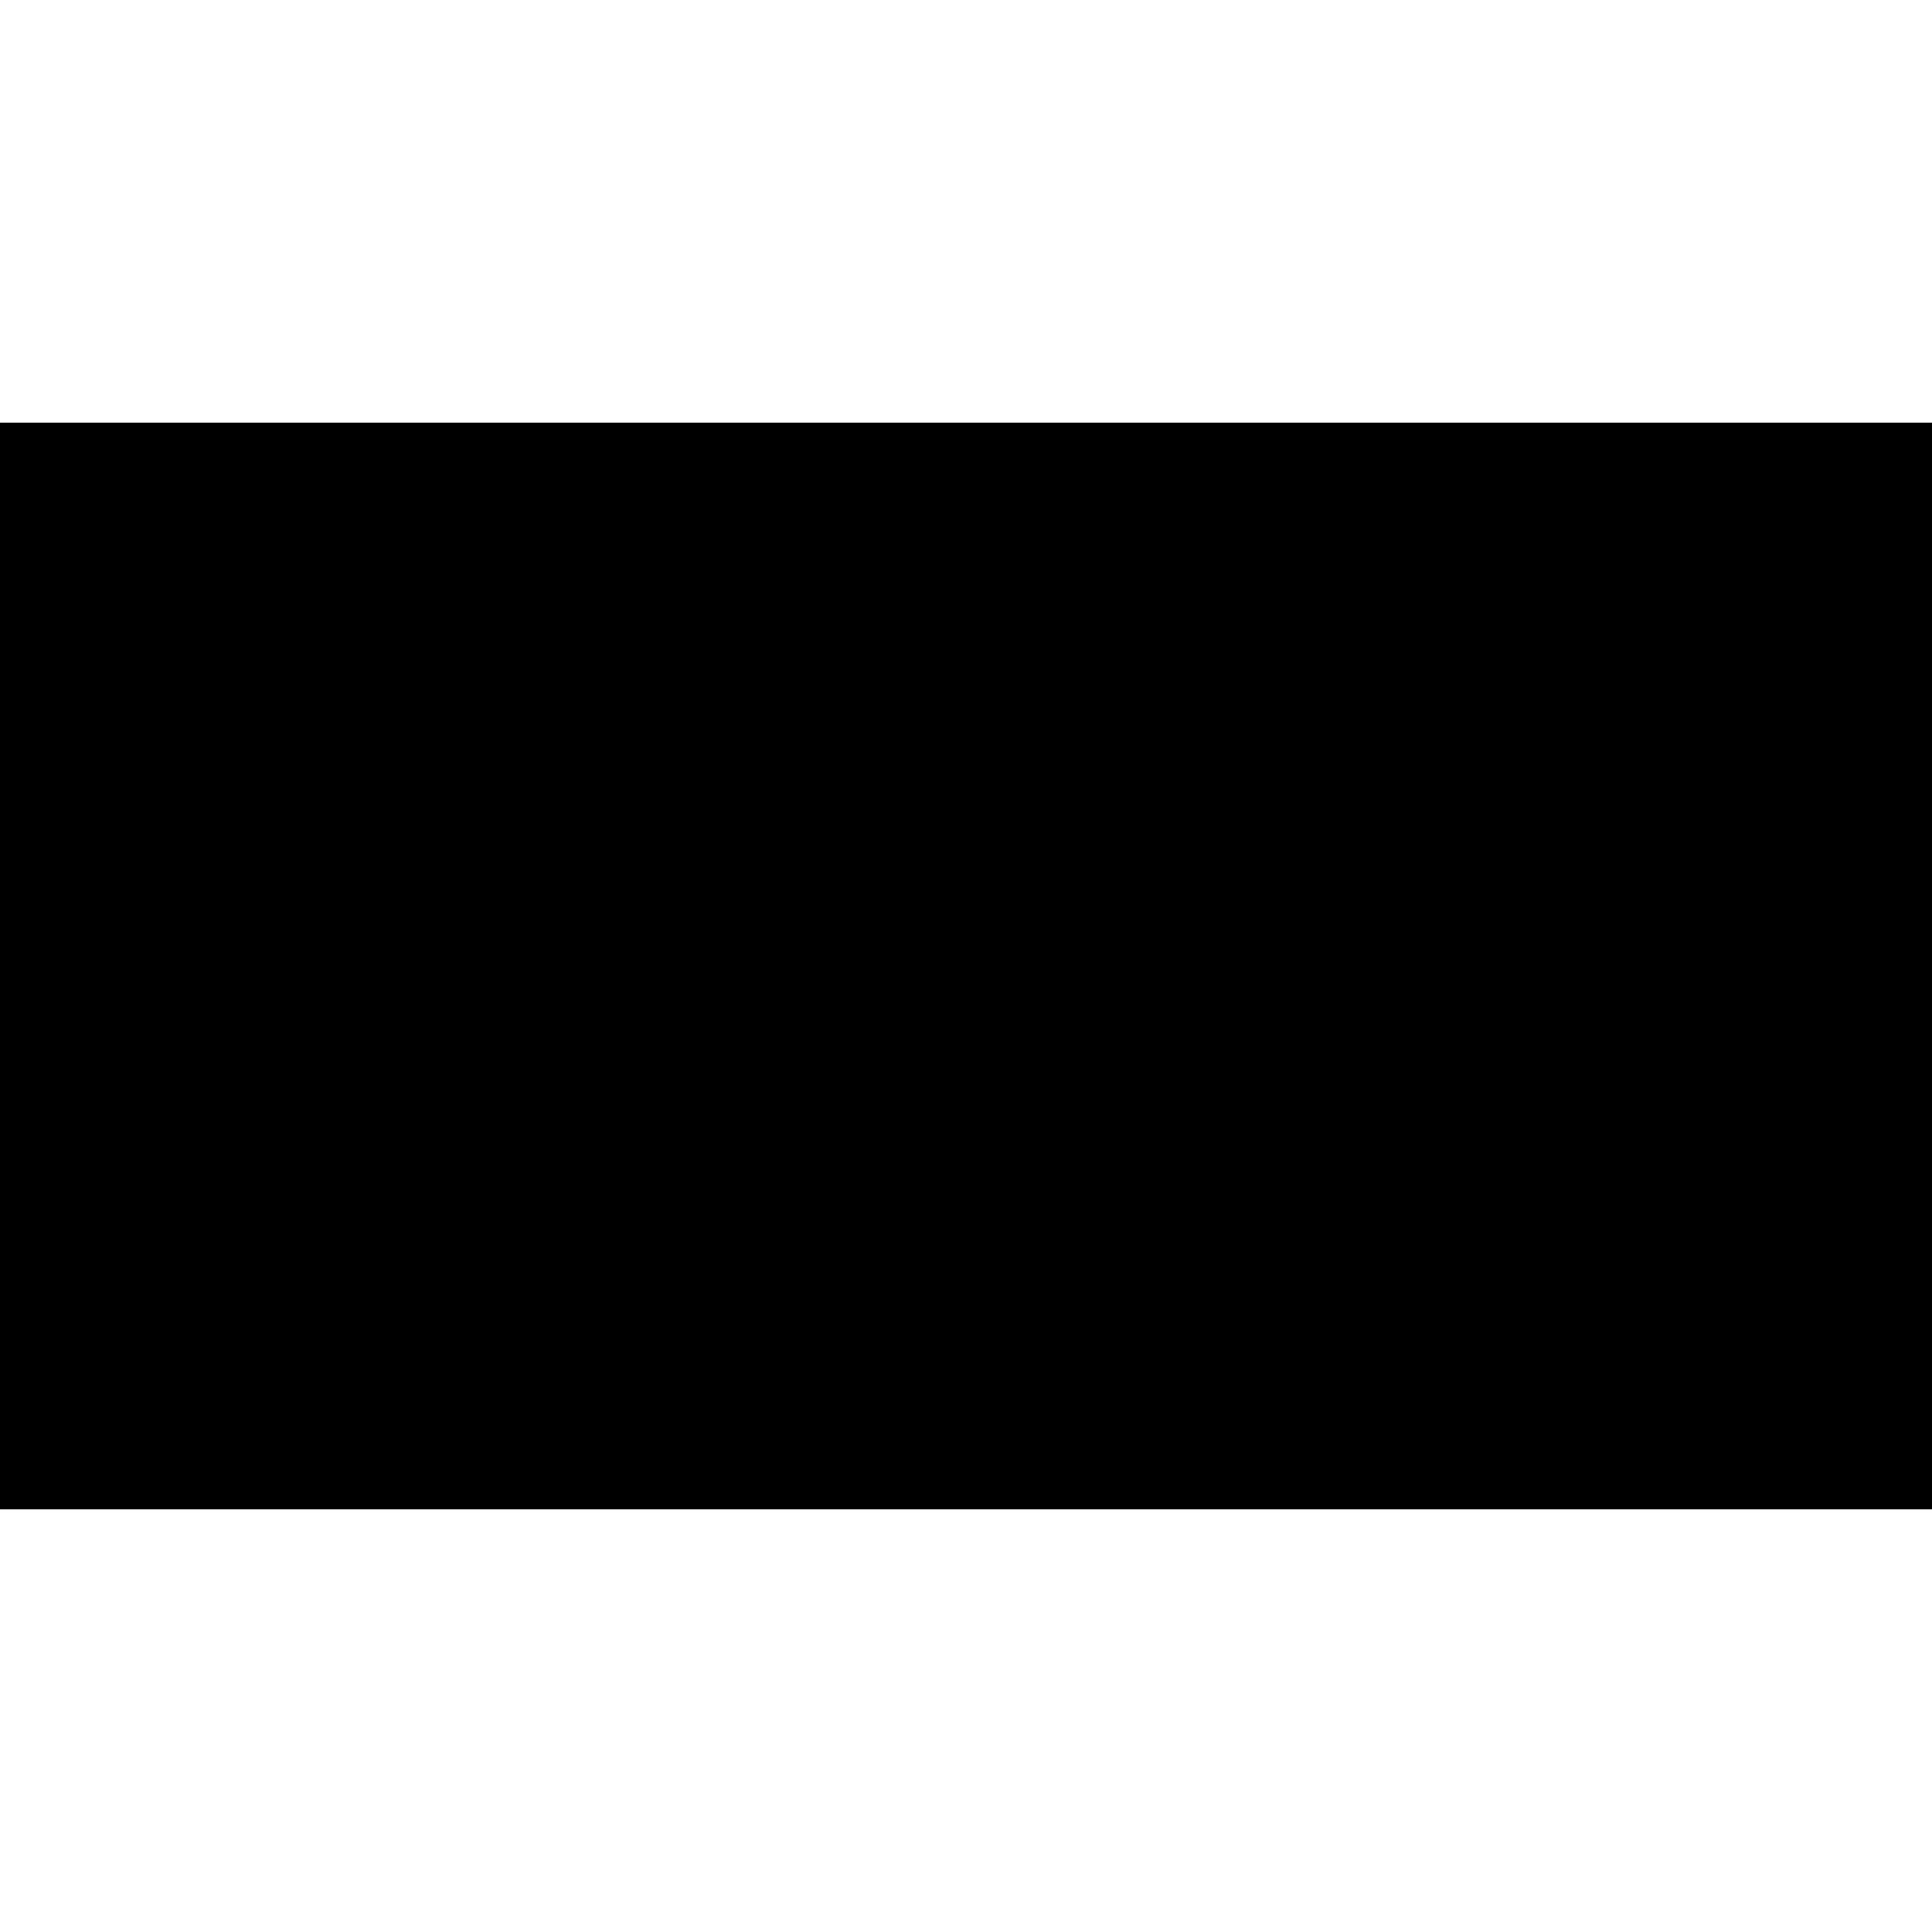
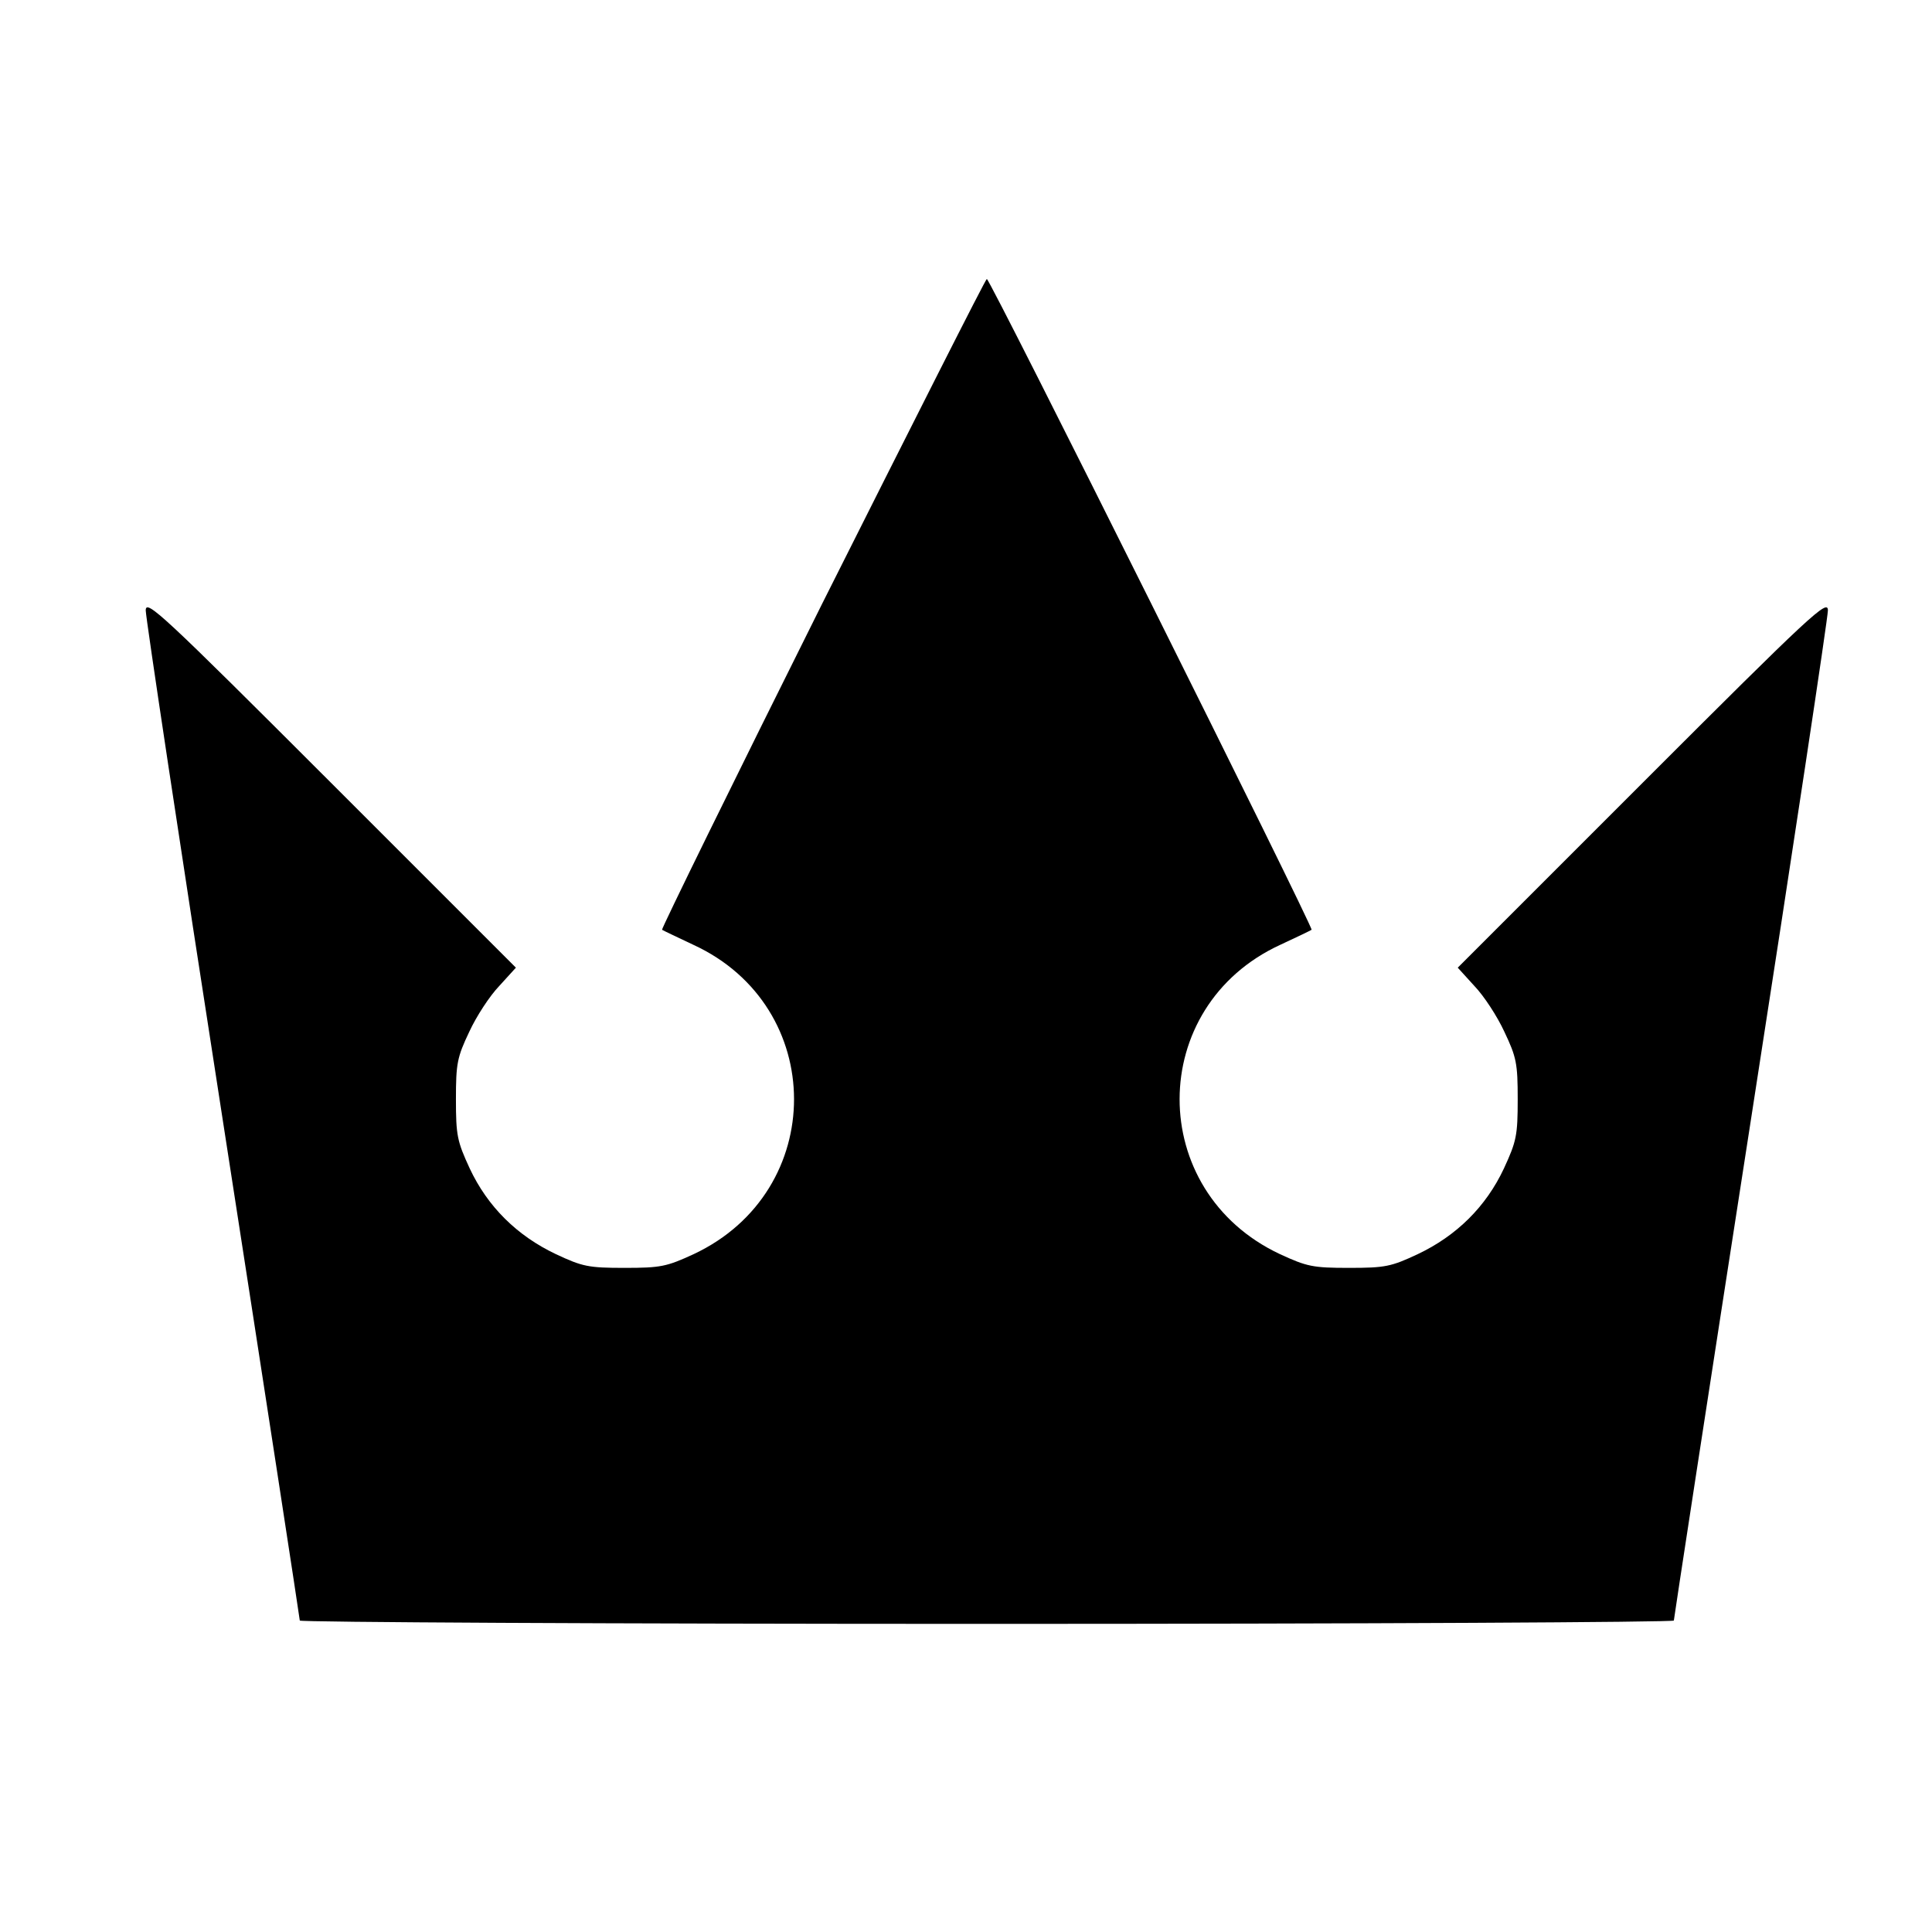
- <svg xmlns="http://www.w3.org/2000/svg" version="1.0" width="1280pt" height="1280pt" viewBox="0 0 1280 1280" preserveAspectRatio="xMidYMid meet">
-   <g transform="translate(0,1280) scale(0.1,-0.1)" fill="#000000" stroke="none">
-     <path d="M0 6400 l0 -3600 6400 0 6400 0 0 3600 0 3600 -6400 0 -6400 0 0 -3600z" />
+ <svg xmlns="http://www.w3.org/2000/svg" version="1.0" width="464pt" height="464pt" viewBox="0 0 464 464" preserveAspectRatio="xMidYMid meet">
+   <g transform="translate(0,464) scale(0.1,-0.1)" fill="#000000" stroke="none">
+     <path d="M1975 3191 c-214 -429 -387 -782 -385 -784 3 -2 37 -18 75 -36 322 -148 323 -592 1 -743 -65 -30 -79 -33 -166 -33 -87 0 -101 3 -165 33 -93 44 -164 114 -207 206 -30 65 -33 79 -33 166 0 86 3 101 32 162 17 37 49 86 72 110 l40 44 -445 445 c-406 406 -444 441 -444 413 0 -17 83 -568 185 -1224 102 -657 185 -1198 185 -1202 0 -4 743 -8 1650 -8 908 0 1650 4 1650 8 0 4 83 545 185 1202 102 656 185 1207 185 1224 0 28 -38 -7 -444 -413 l-445 -445 40 -44 c23 -24 55 -73 72 -110 29 -61 32 -76 32 -162 0 -87 -3 -101 -33 -166 -43 -92 -114 -162 -207 -206 -64 -30 -78 -33 -165 -33 -87 0 -101 3 -166 33 -322 151 -321 595 1 743 39 18 72 34 75 36 5 5 -772 1563 -780 1563 -3 0 -180 -351 -395 -779z" />
  </g>
</svg>
